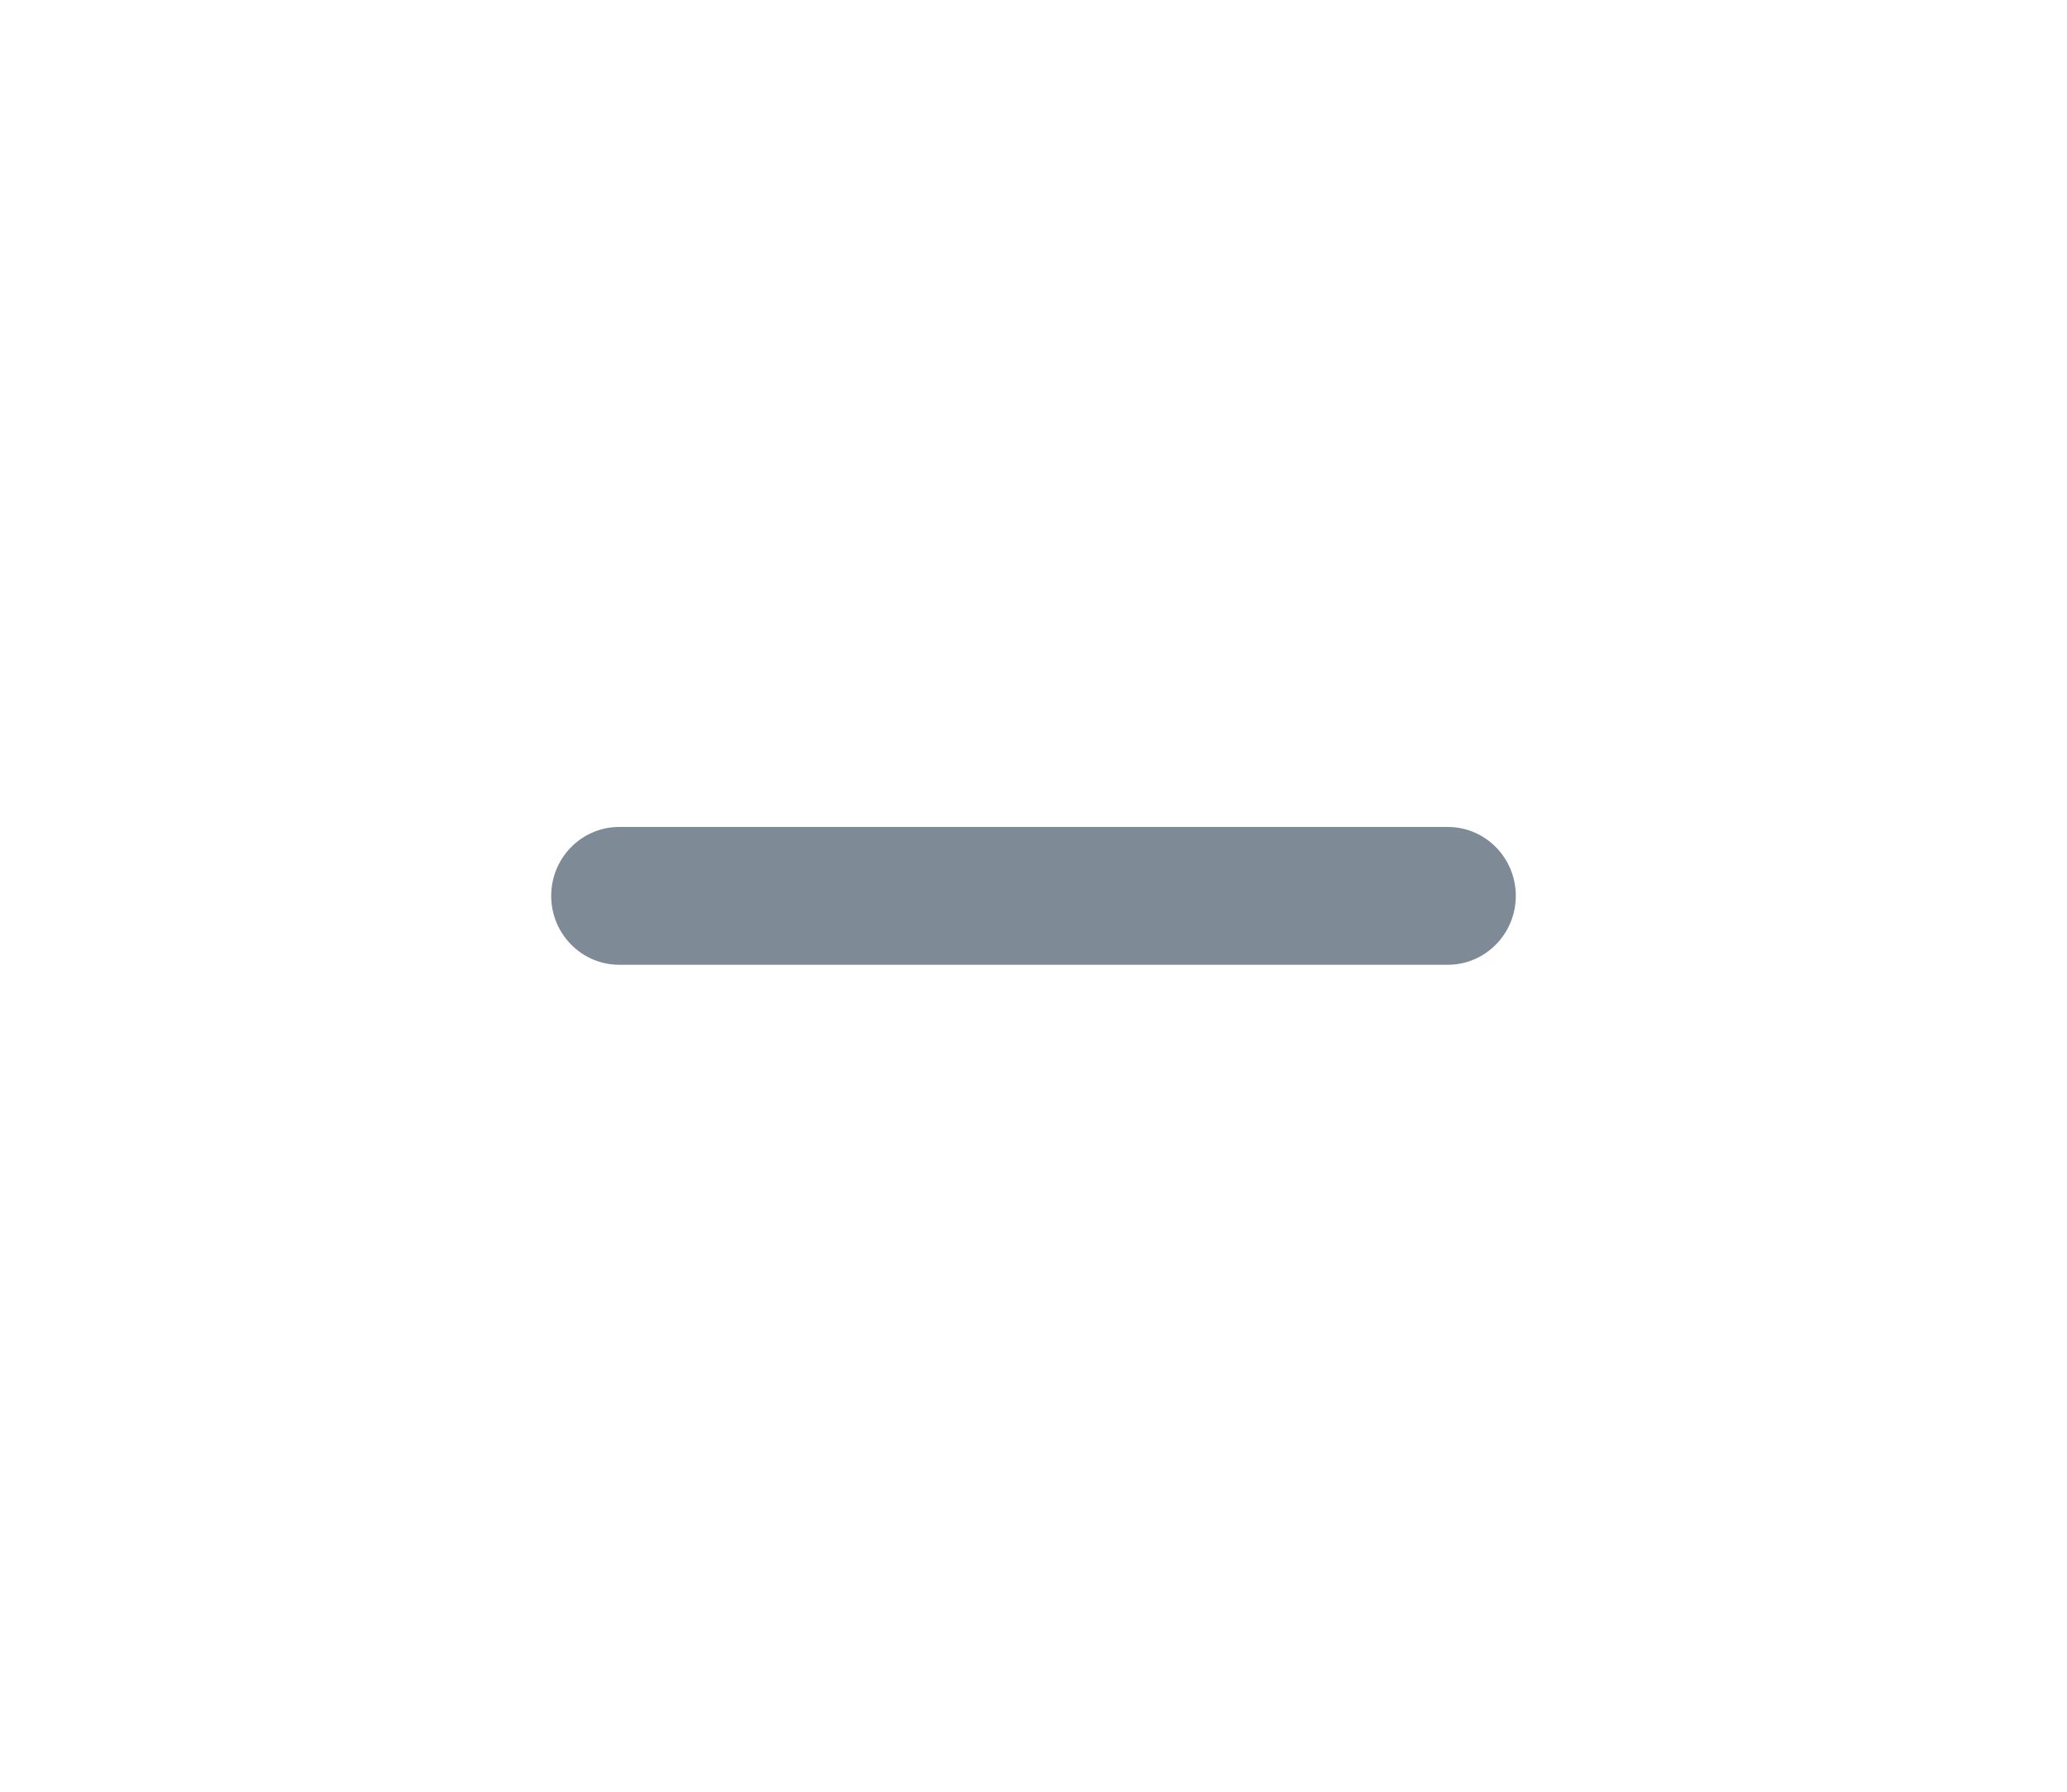
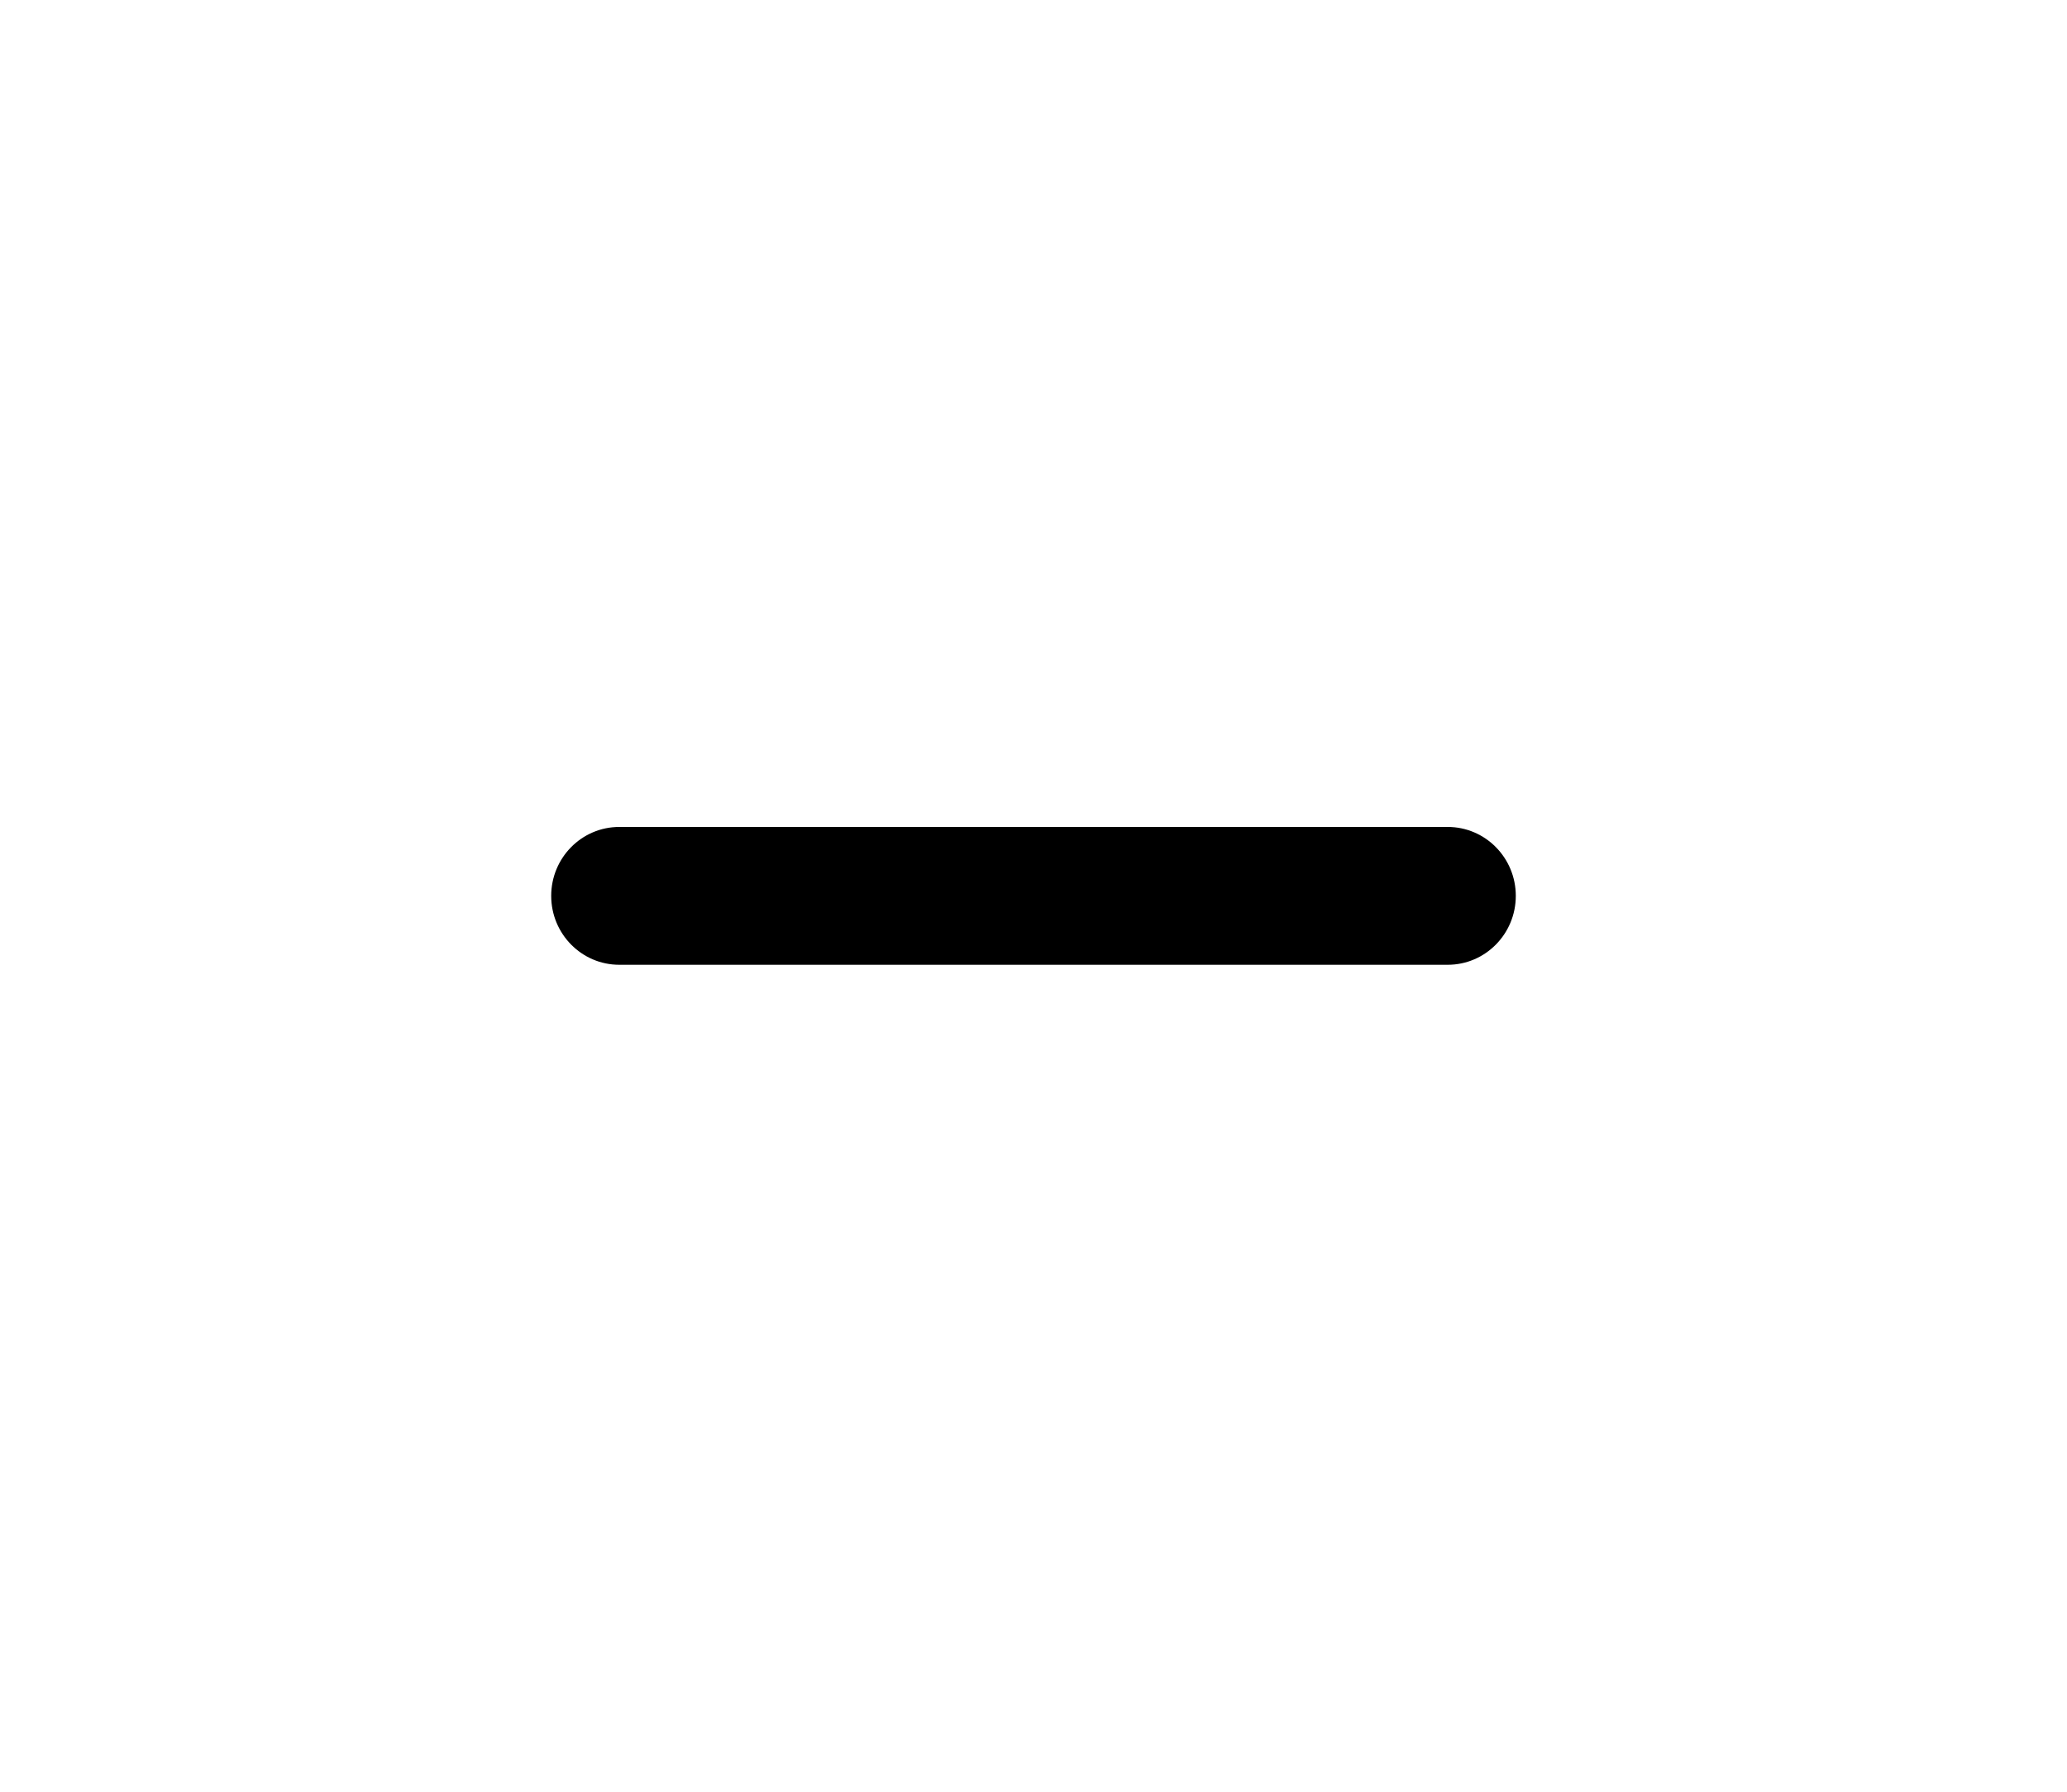
- <svg xmlns="http://www.w3.org/2000/svg" width="15" height="13" viewBox="0 0 15 13" fill="none">
-   <path d="M10.506 6H4.494C4.221 6 4 6.224 4 6.5C4 6.776 4.221 7 4.494 7H10.506C10.779 7 11 6.776 11 6.5C11 6.224 10.779 6 10.506 6Z" fill="#7E8A95" />
+ <svg xmlns="http://www.w3.org/2000/svg" viewBox="0 0 15 13">
+   <path d="M10.506 6H4.494C4.221 6 4 6.224 4 6.5C4 6.776 4.221 7 4.494 7H10.506C10.779 7 11 6.776 11 6.5C11 6.224 10.779 6 10.506 6Z" />
</svg>
